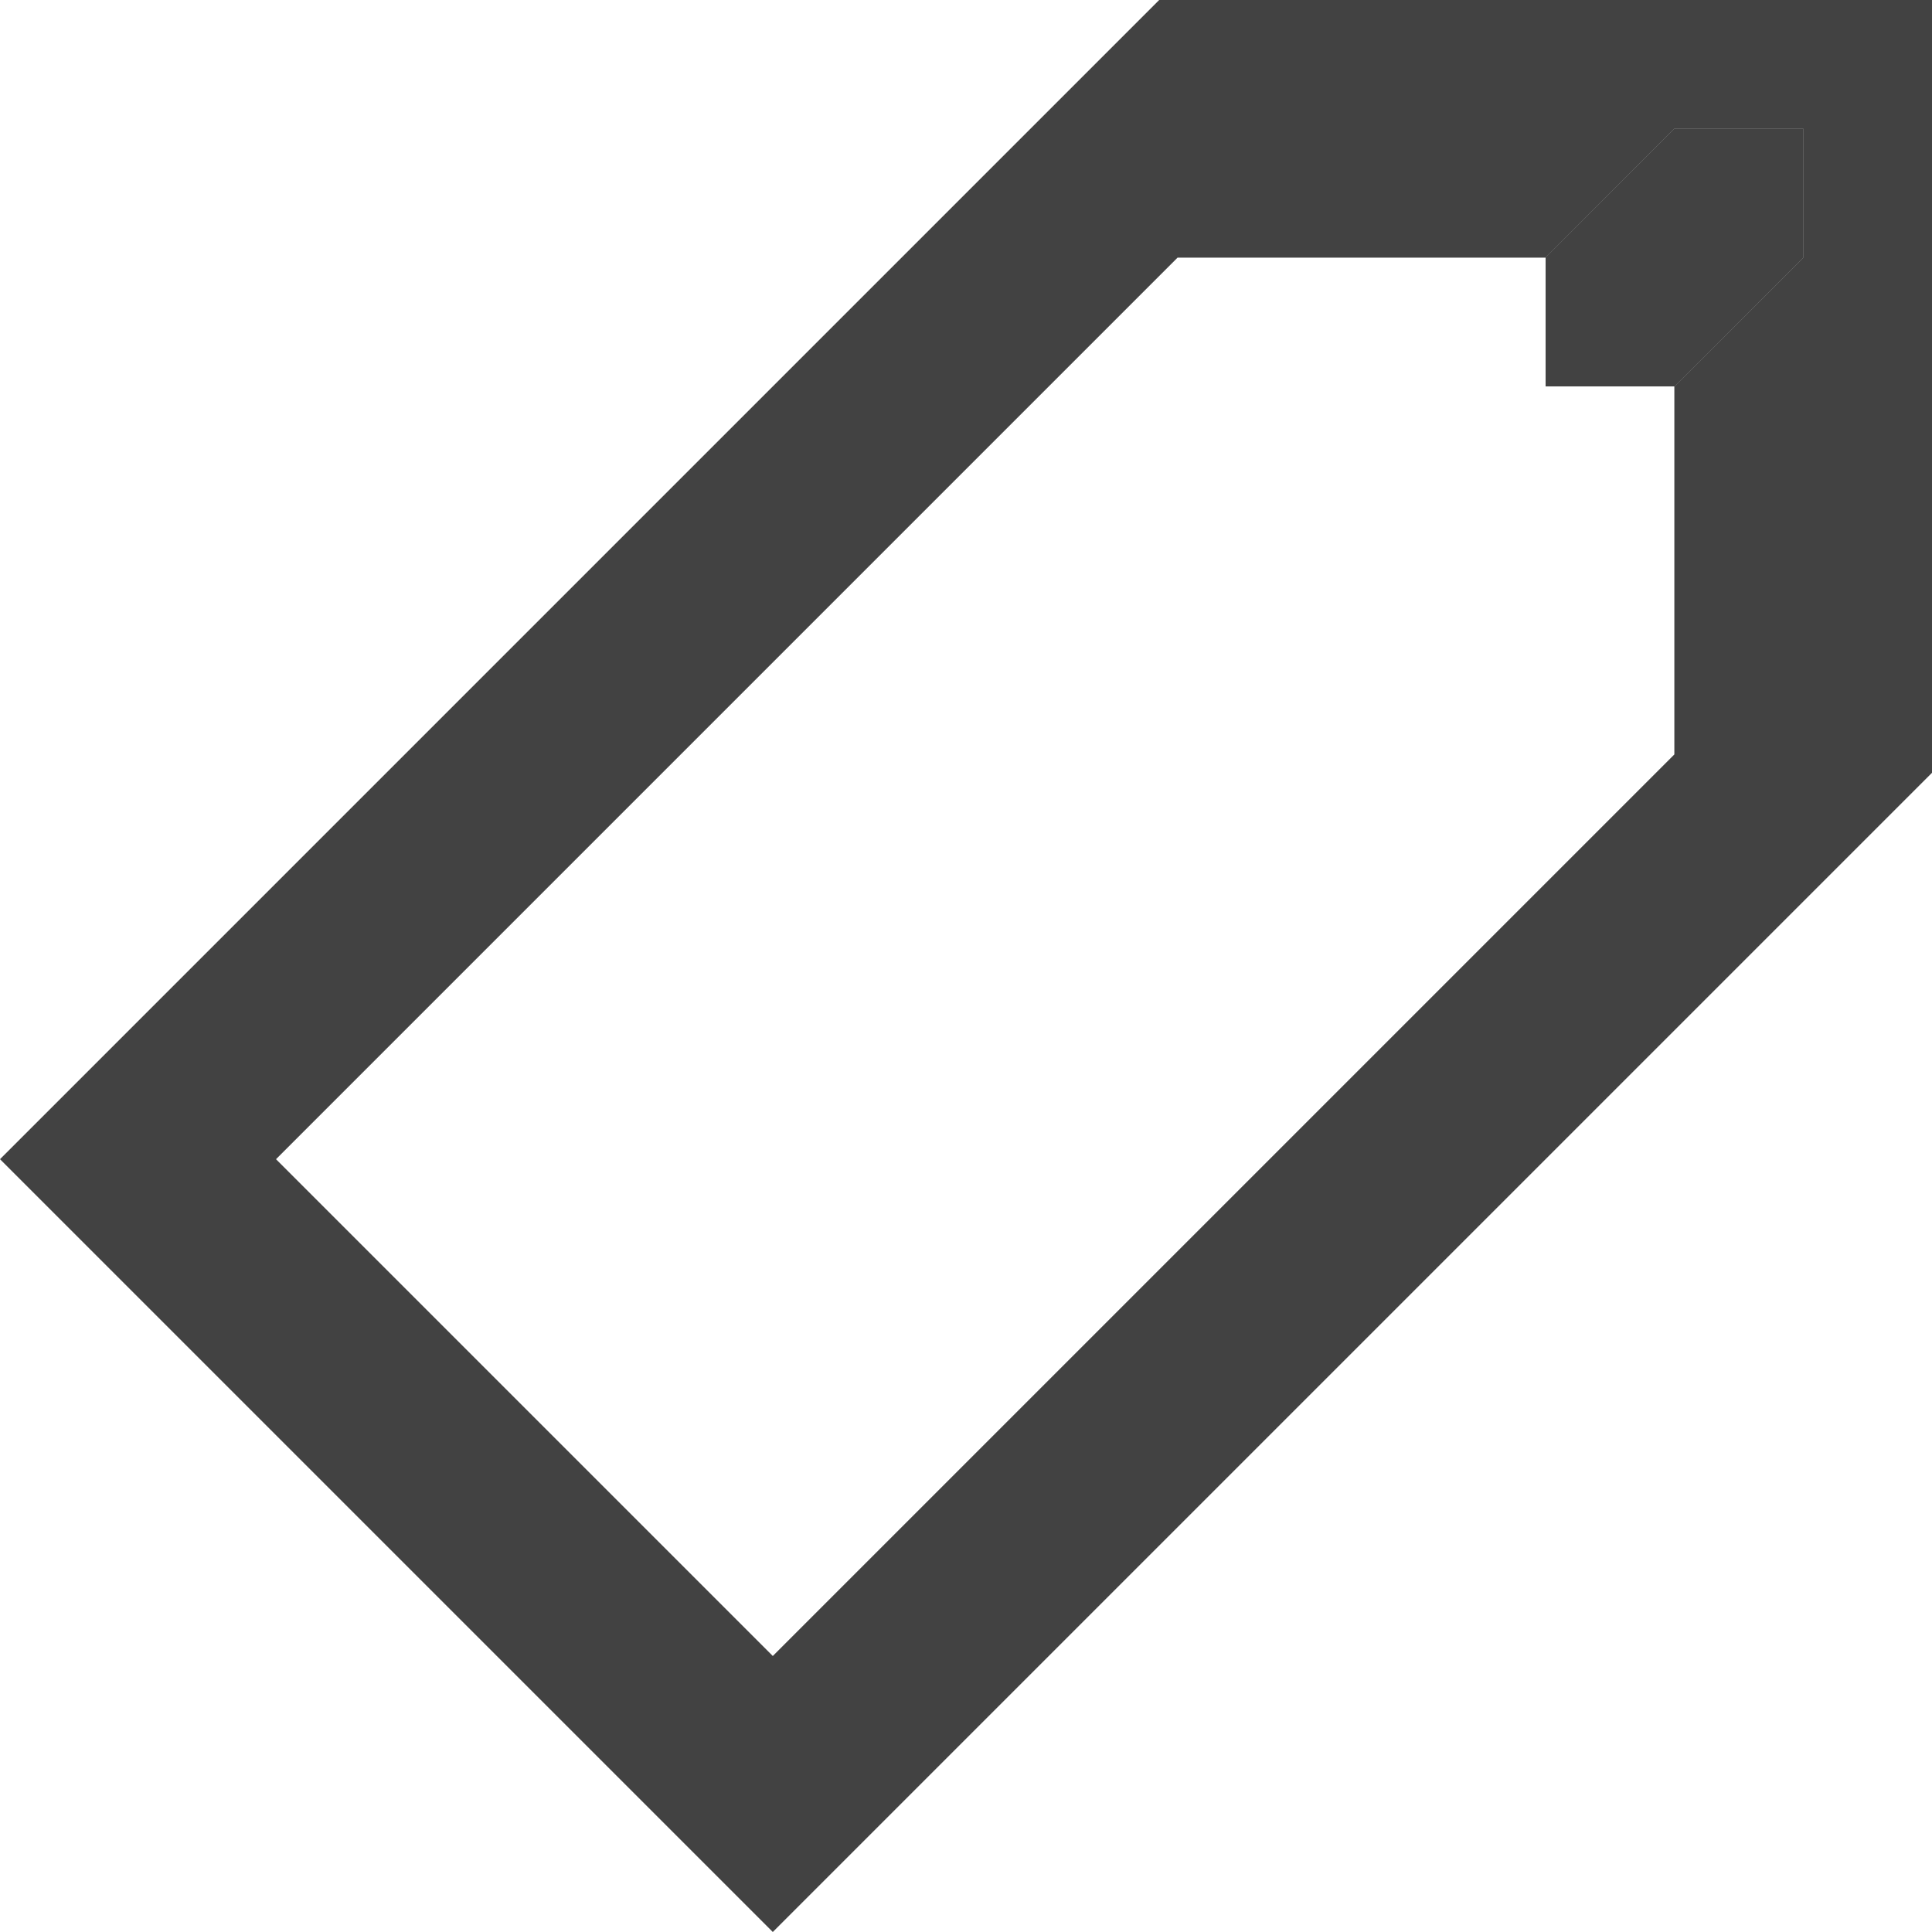
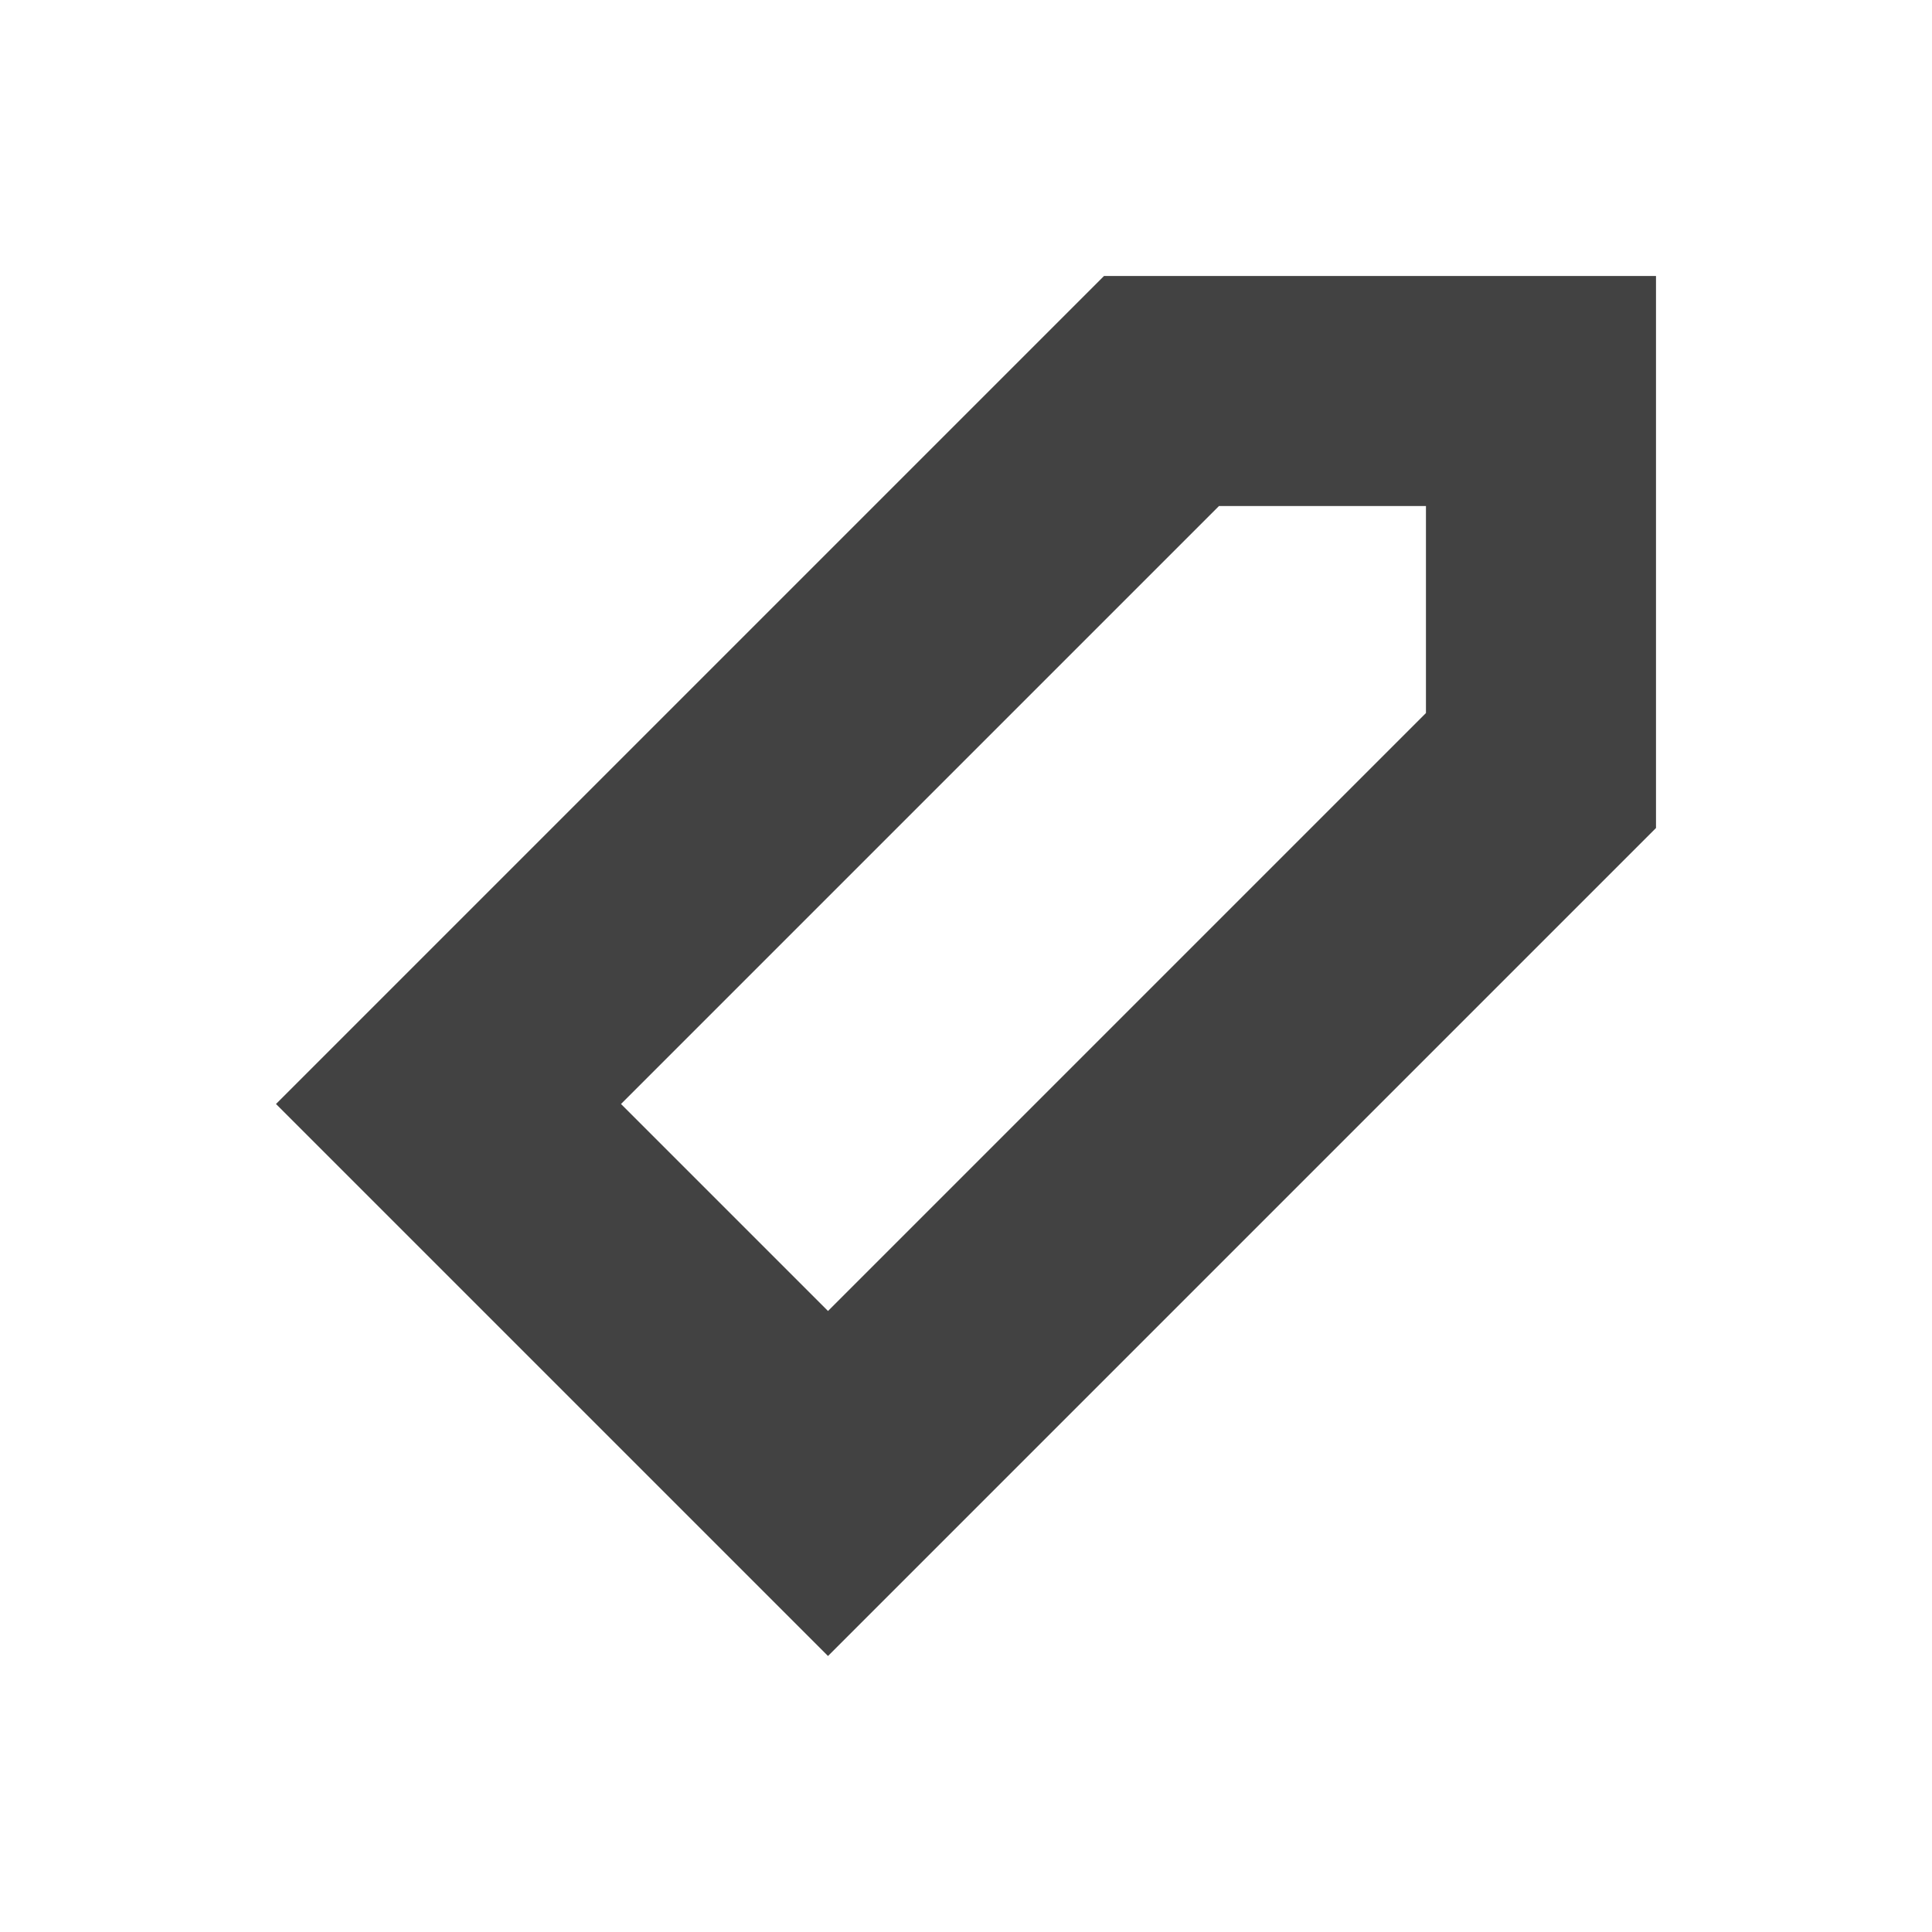
<svg xmlns="http://www.w3.org/2000/svg" width="14" height="14" viewBox="0 0 14 14" fill="none">
-   <path d="M13.067 0.933H12.133L11.2 1.867V2.8H12.133L13.067 1.867V0.933Z" fill="#424242" />
-   <path fill-rule="evenodd" clip-rule="evenodd" d="M5.6 14L14 5.6V0H8.4L0 8.4L5.6 14ZM12.133 0.933H13.067V1.867L12.133 2.8V5.467L5.6 12L2 8.4L8.533 1.867H11.2L12.133 0.933Z" fill="#424242" />
-   <path fill-rule="evenodd" clip-rule="evenodd" d="M12.133 0.933H13.067V1.867L12.133 2.8H11.2V1.867L12.133 0.933Z" fill="#424242" />
+   <path fill-rule="evenodd" clip-rule="evenodd" d="M6 12L12 6V2H8L2 8L6 12ZM6 9.5L4.5 8L8.833 3.667H10.333V5.167L6 9.5Z" fill="#424242" />
</svg>
